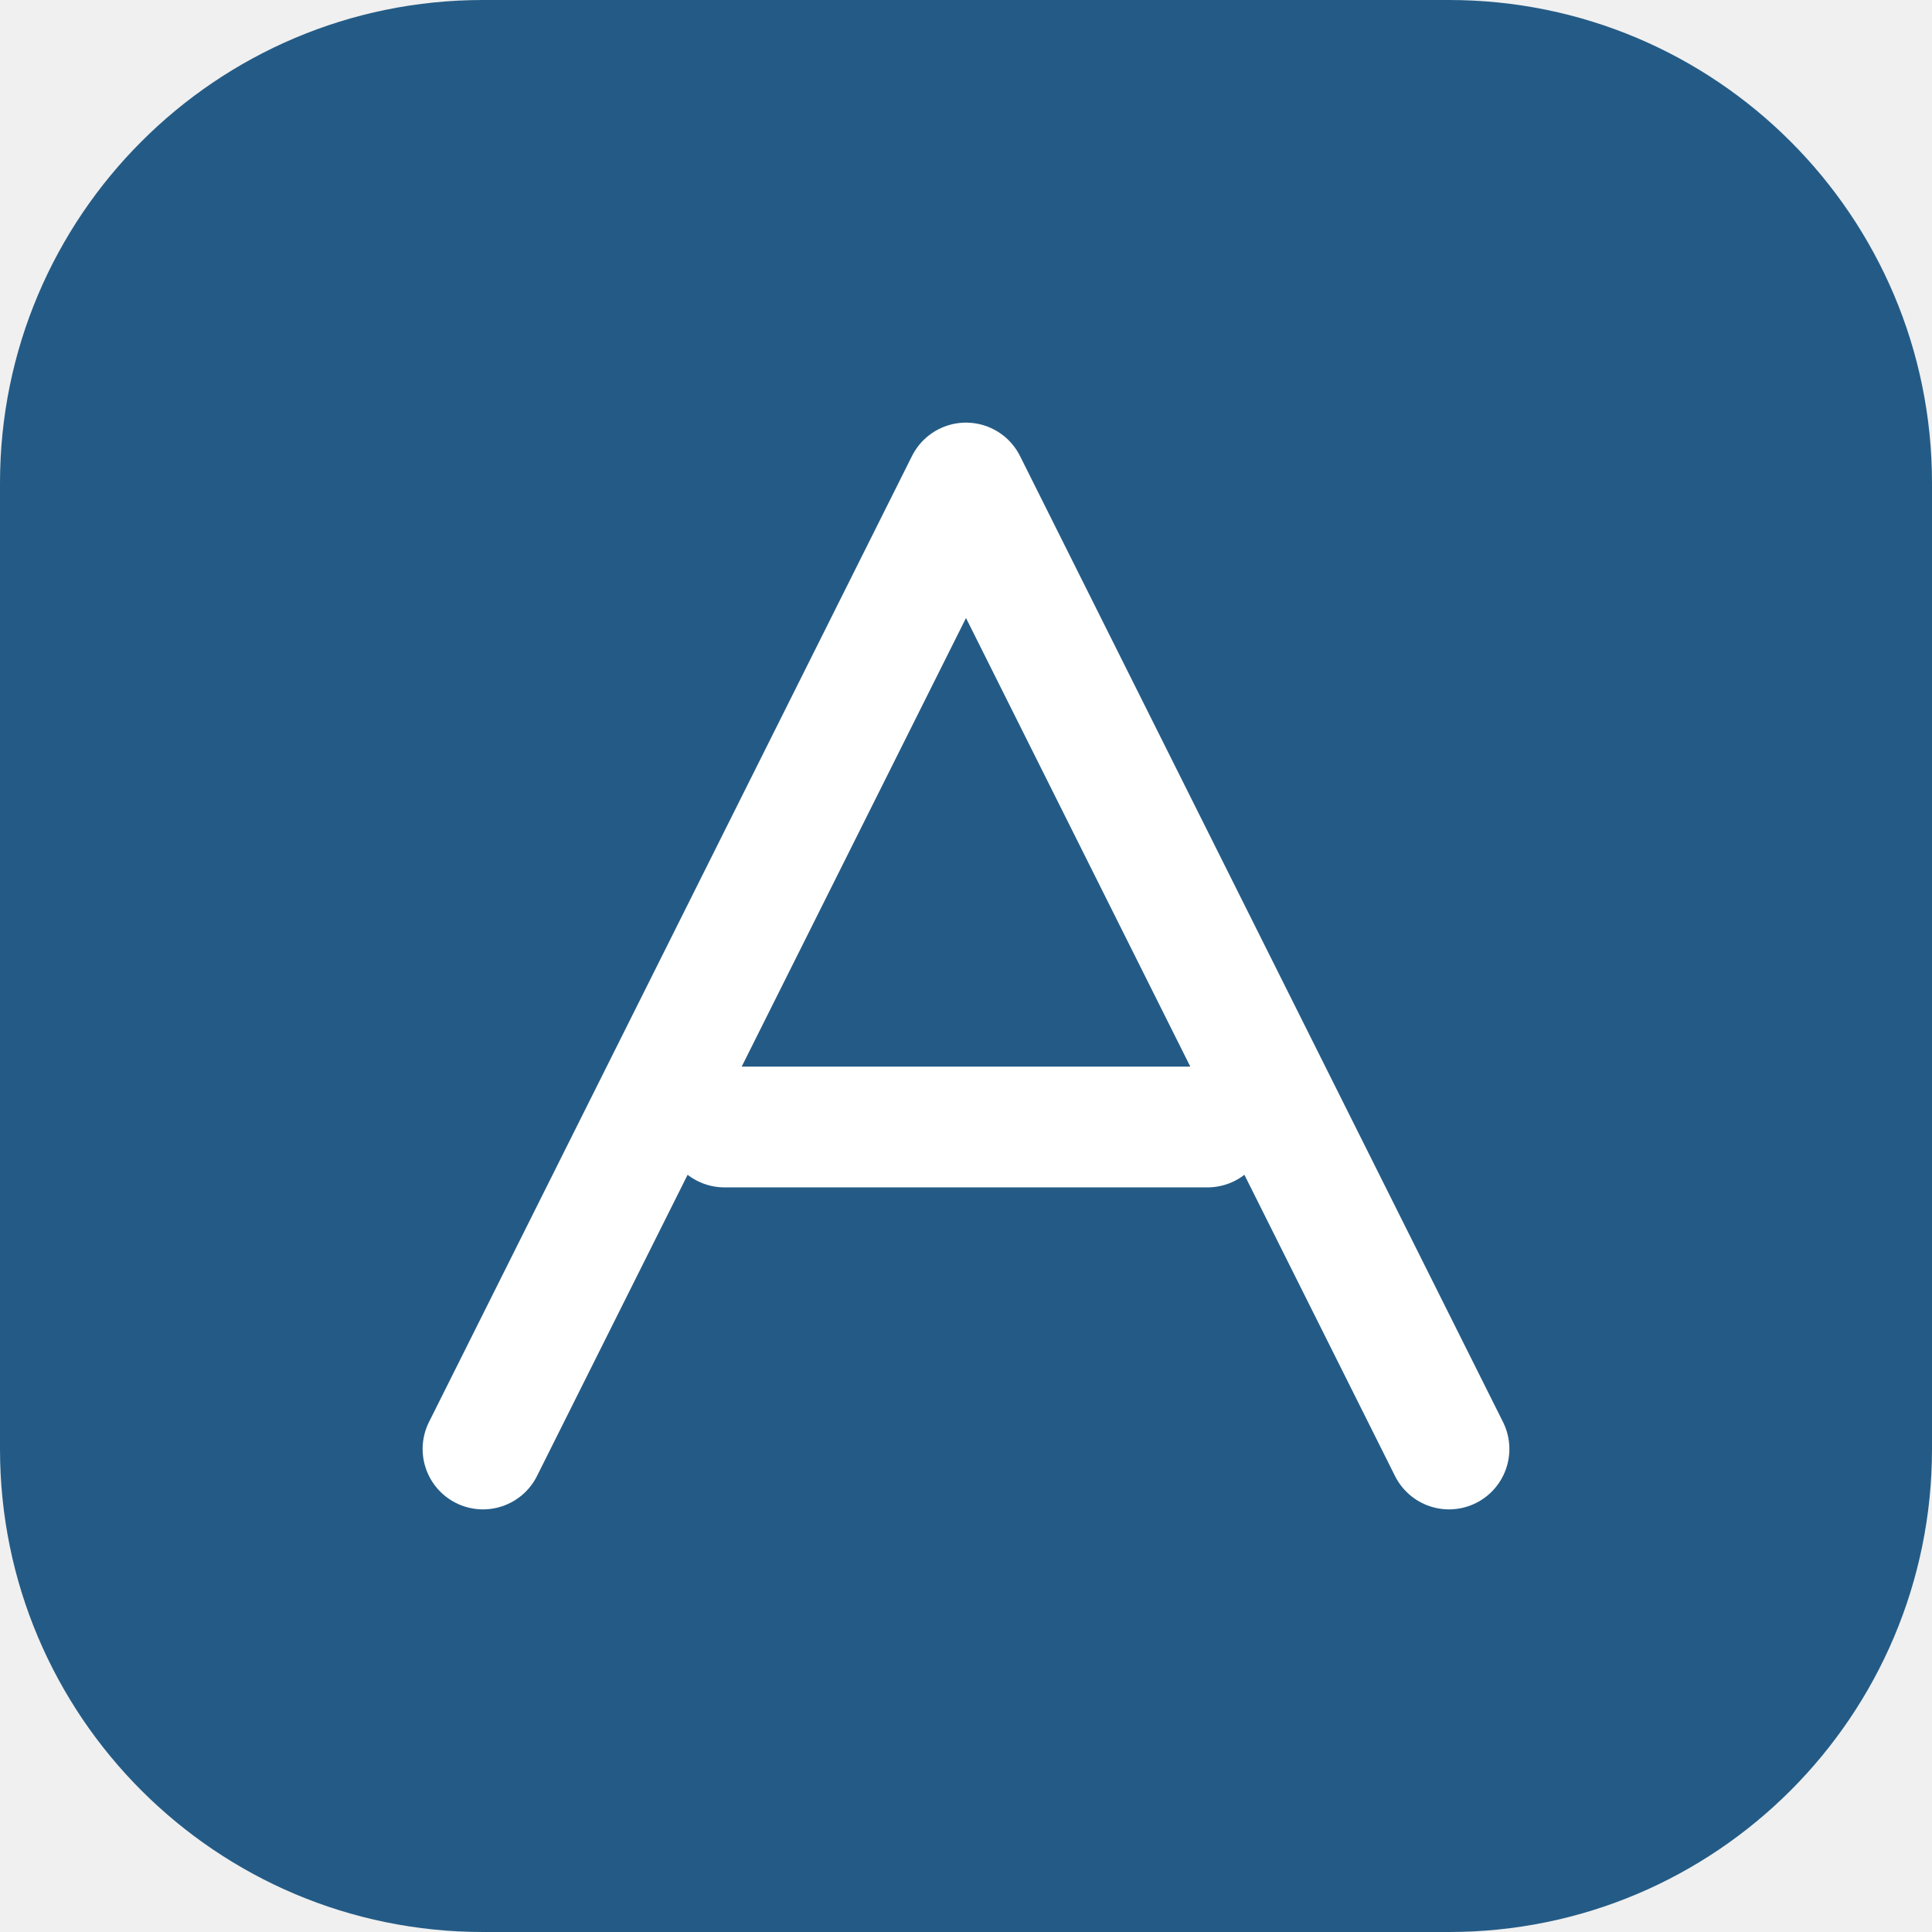
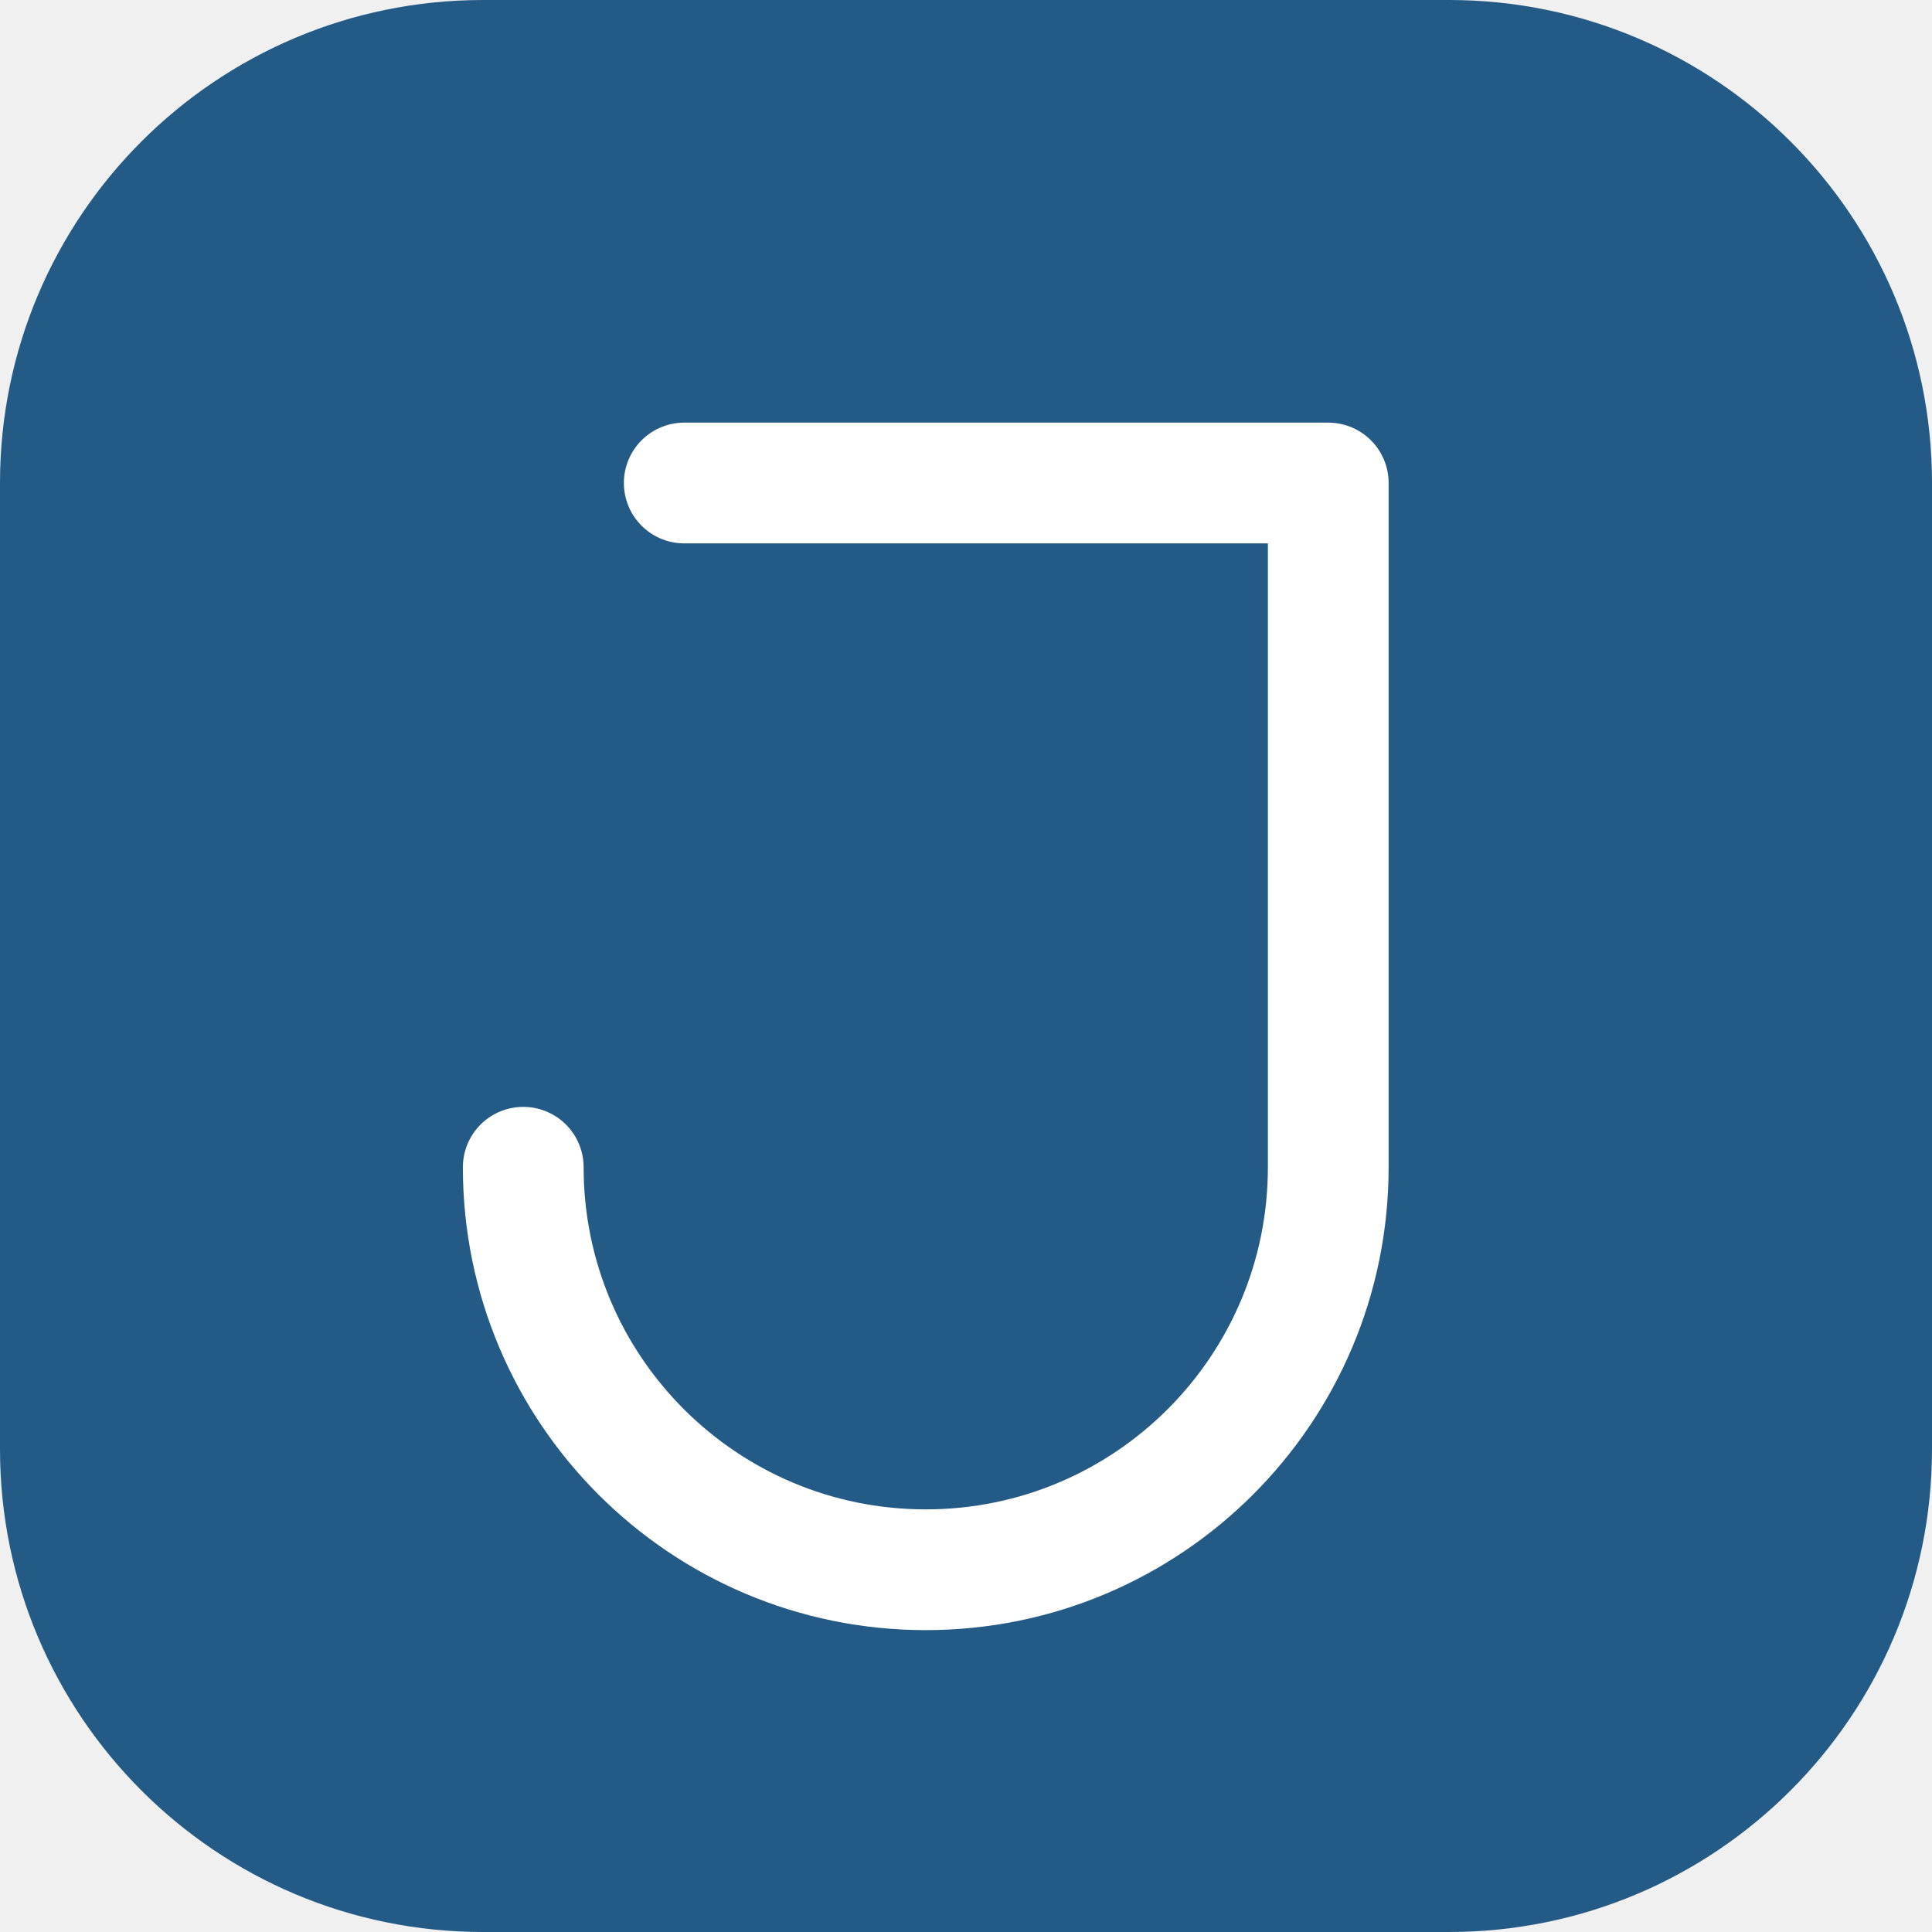
<svg xmlns="http://www.w3.org/2000/svg" viewBox="0 0 48 48">
  <rect width="48" height="48" rx="12" fill="#245b86" />
-   <path d="m12 36 12-24 12 24M18 28h12" fill="none" stroke="#fff" stroke-width="3" stroke-linecap="round" stroke-linejoin="round" />
+   <path d="M17 12h16v17a10 10 0 0 1-20 0" fill="none" stroke="#fff" stroke-width="3" stroke-linecap="round" stroke-linejoin="round" />
</svg>
